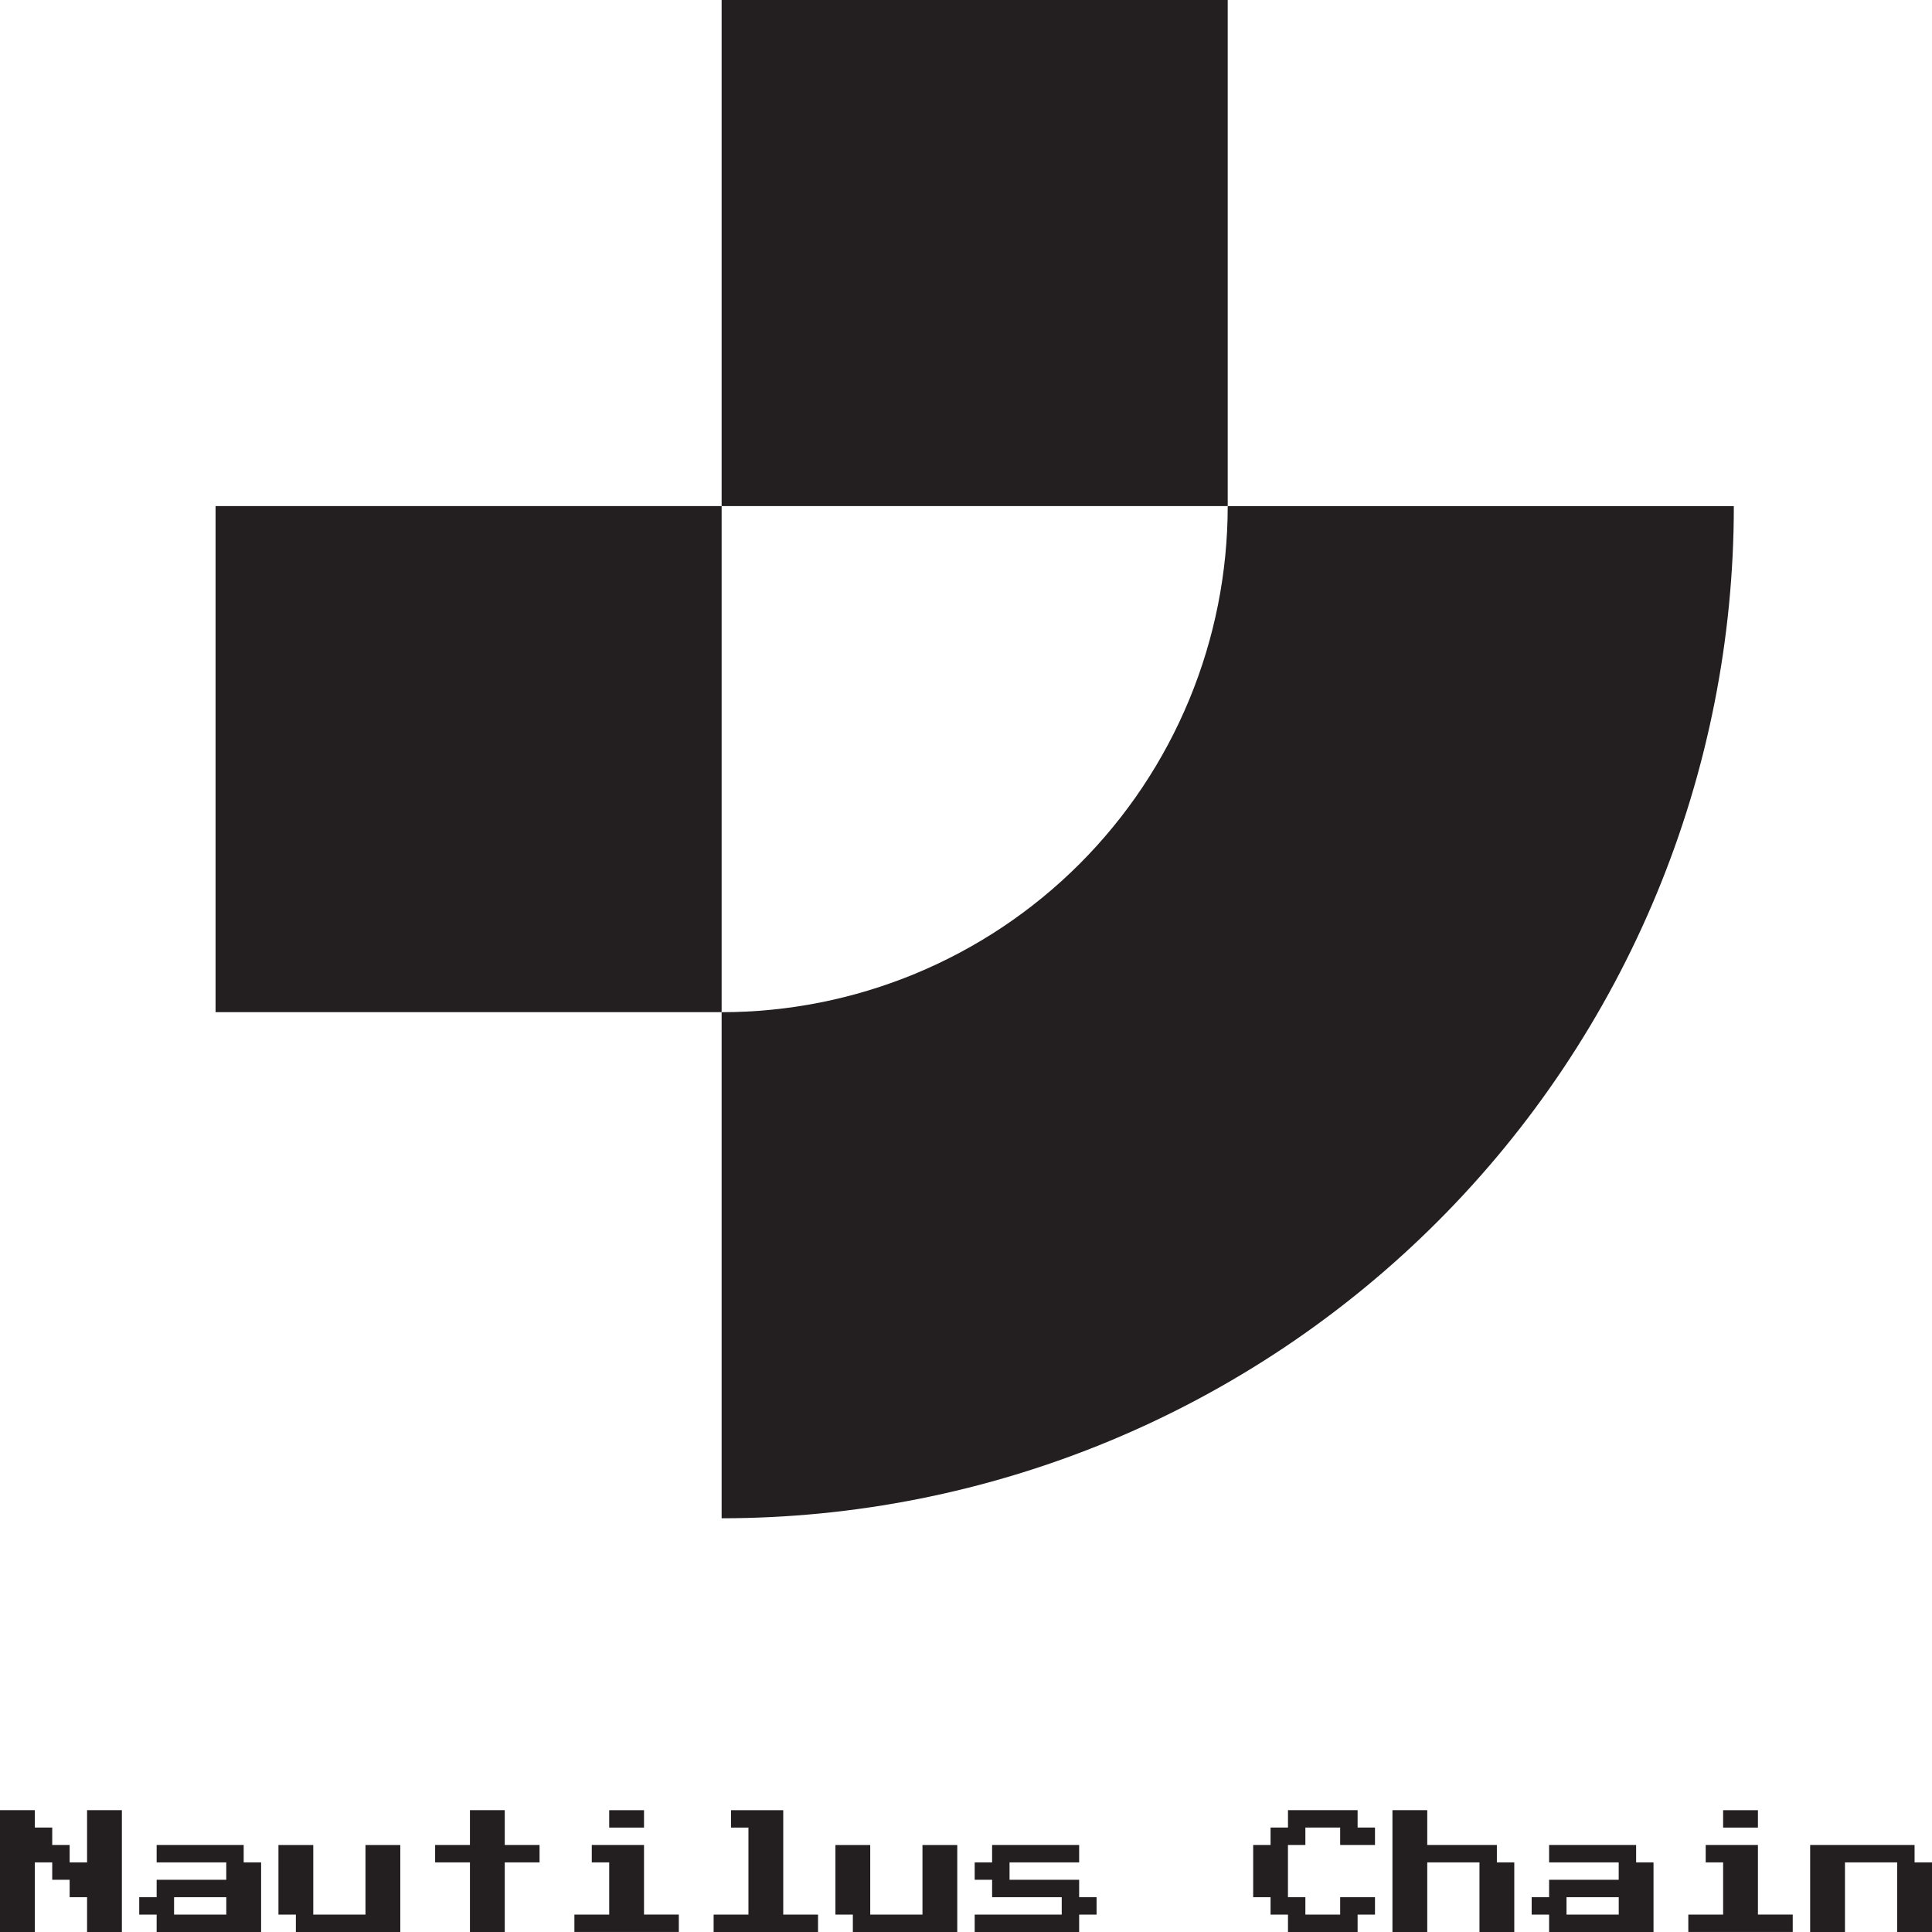
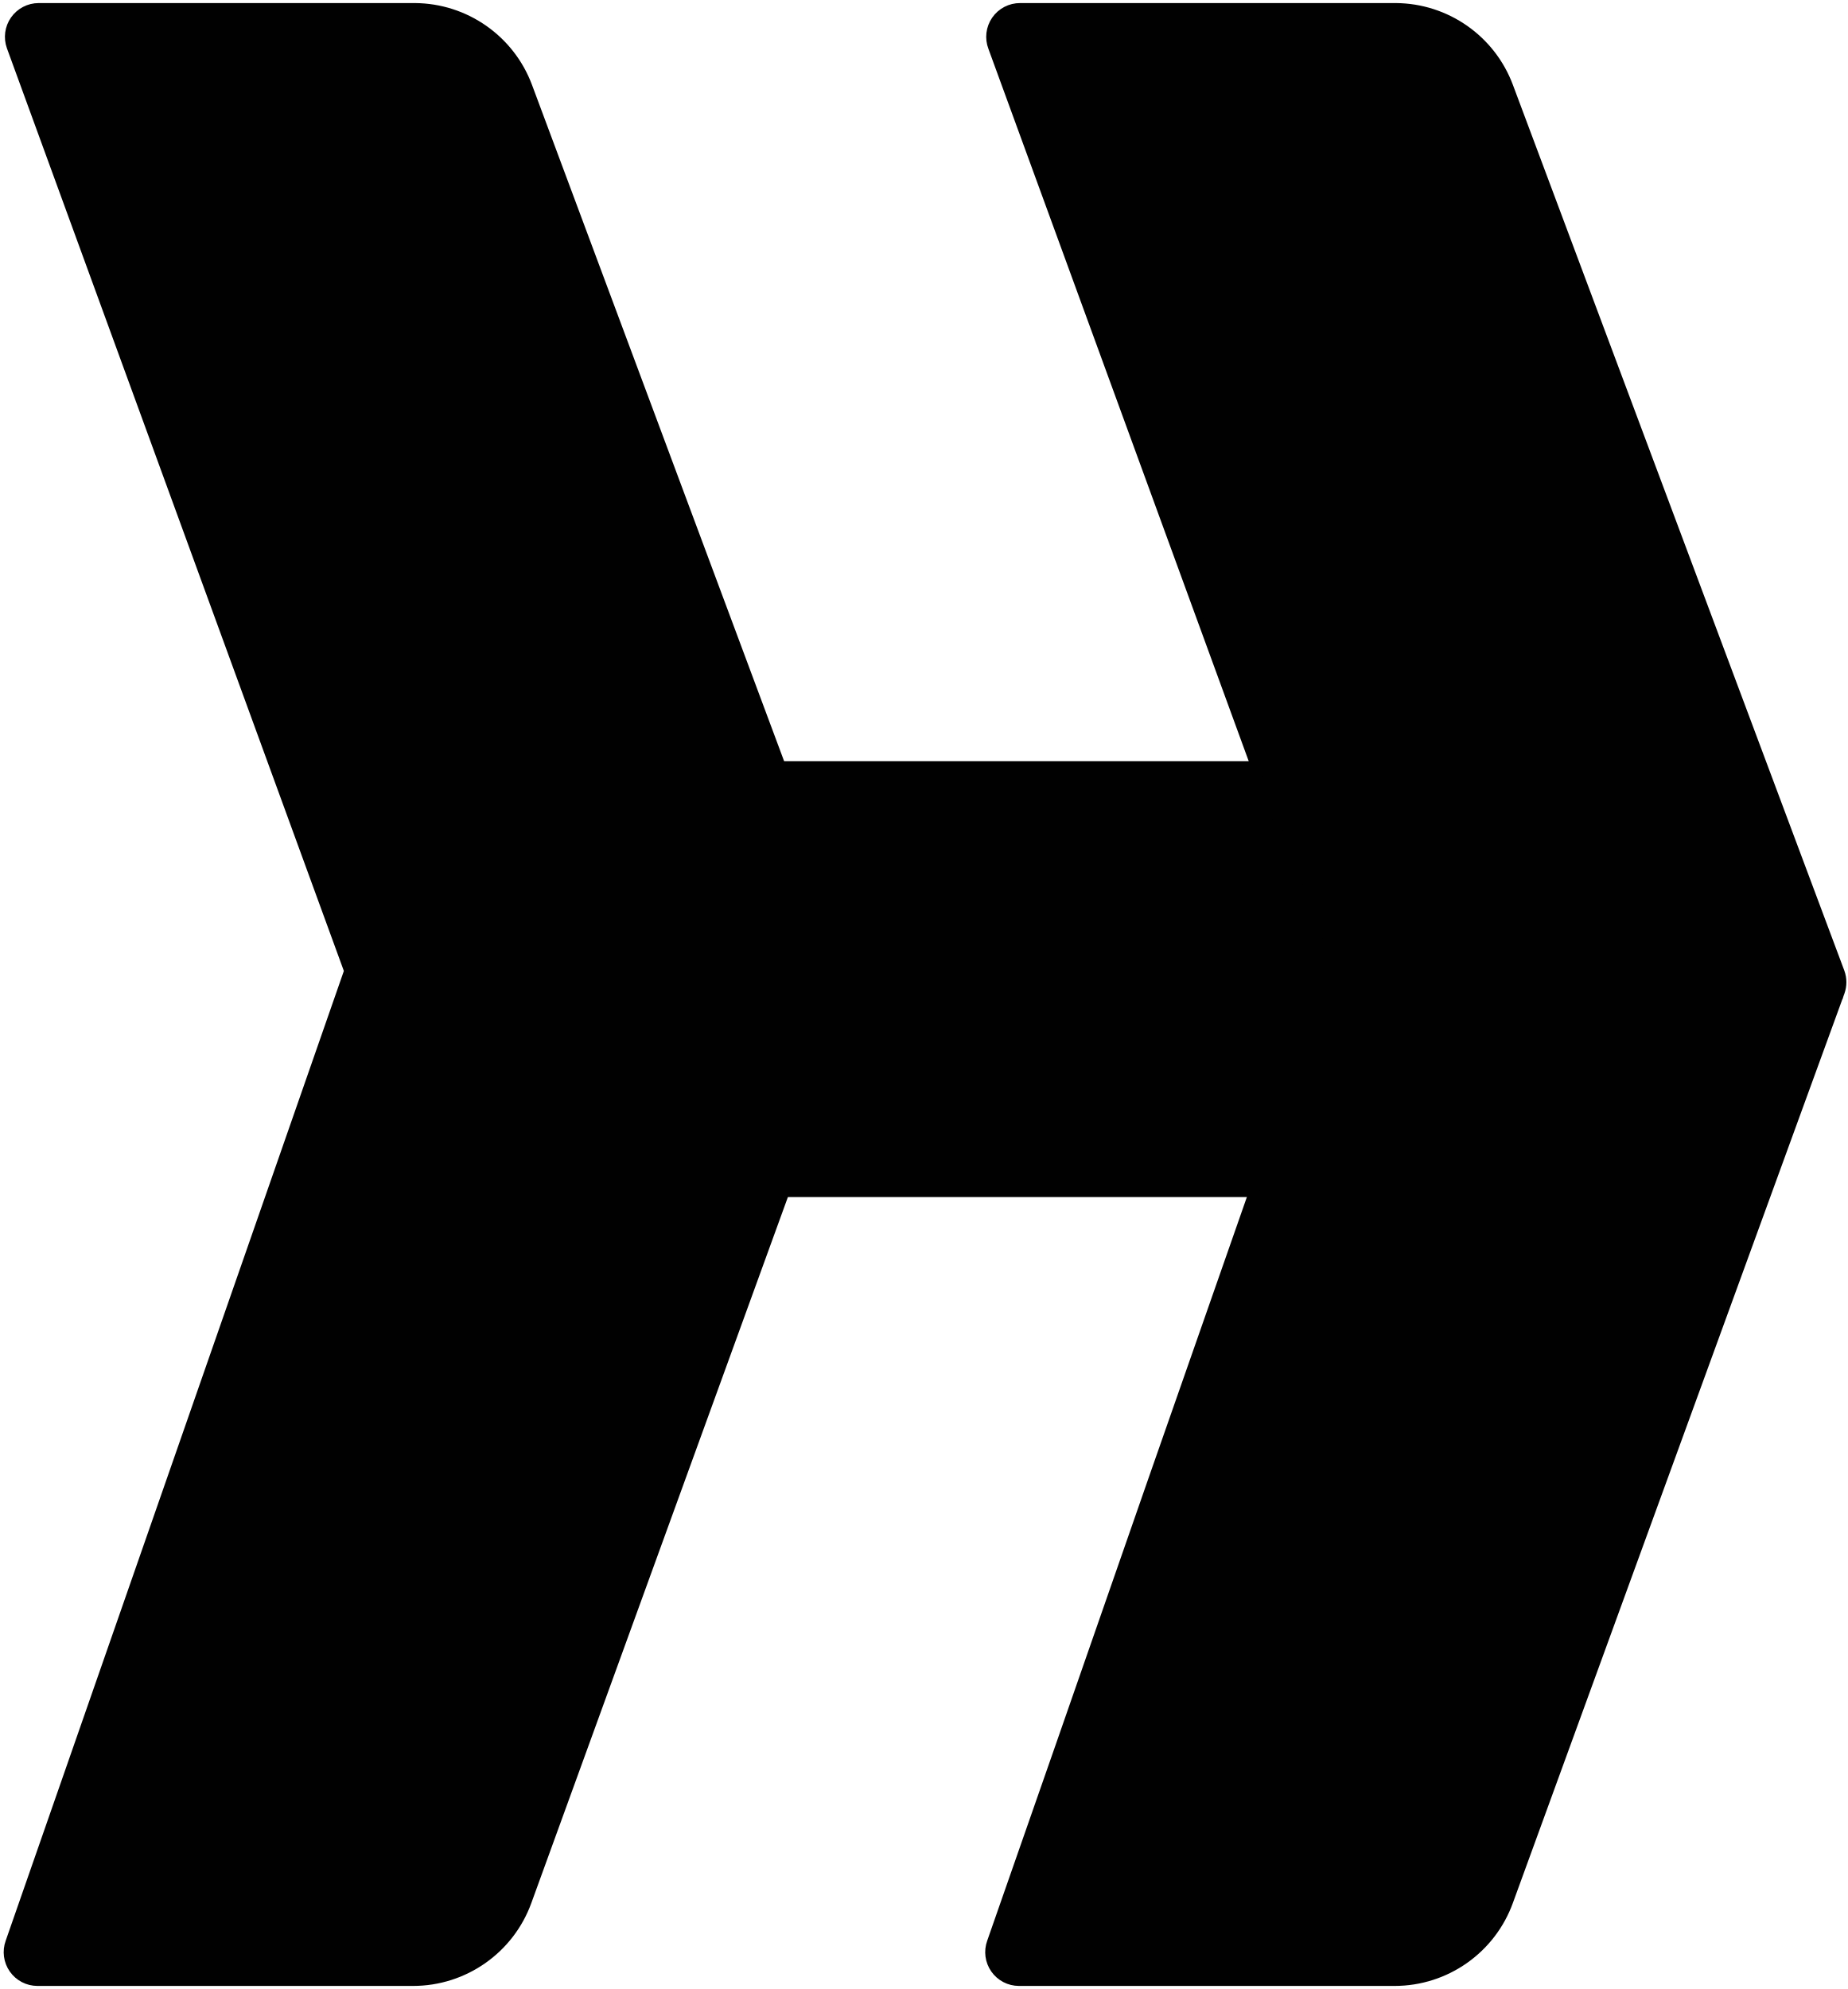
- <svg xmlns="http://www.w3.org/2000/svg" id="Layer_1" data-name="Layer 1" viewBox="0 0 509 509">
-   <defs>
-     <style>
-       .cls-1 {
-         fill: none;
-       }
- 
-       .cls-2 {
-         fill: #231f20;
-       }
-     </style>
-   </defs>
-   <path class="cls-2" d="m456.79,133.33c0,35.02-6.9,69.7-20.3,102.05-13.4,32.35-33.04,61.75-57.81,86.51-24.76,24.76-54.16,44.4-86.51,57.81-32.35,13.4-67.03,20.3-102.05,20.3v-133.33c17.51,0,34.85-3.45,51.02-10.15,16.18-6.7,30.88-16.52,43.26-28.9,12.38-12.38,22.2-27.08,28.9-43.26,6.7-16.18,10.15-33.51,10.15-51.02h133.33Z" />
-   <rect class="cls-2" x="56.79" y="133.33" width="133.33" height="133.33" />
-   <rect class="cls-2" x="190.12" width="133.33" height="133.33" />
-   <path class="cls-2" d="m0,509v-32.1h9.17v4.58h4.59v4.59h4.59v4.59h4.59v-13.76h9.17v32.1h-9.17v-9.17h-4.59v-4.59h-4.59v-4.58h-4.59v18.34H0Z" />
-   <path class="cls-2" d="m41.27,509v-4.58h-4.59v-4.59h4.59v-4.59h18.34v-4.58h-18.34v-4.59h22.93v4.59h4.59v18.34h-27.51Zm4.59-4.58h13.76v-4.59h-13.76v4.59Z" />
-   <path class="cls-2" d="m77.95,509v-4.58h-4.59v-18.34h9.17v18.34h13.76v-18.34h9.17v22.93h-27.51Z" />
-   <path class="cls-2" d="m123.81,509v-18.34h-9.17v-4.59h9.17v-9.17h9.17v9.17h9.17v4.59h-9.17v18.34h-9.17Z" />
-   <path class="cls-2" d="m160.5,481.49v-4.58h9.17v4.58h-9.17Zm-9.17,27.51v-4.58h9.17v-13.76h-4.59v-4.59h13.76v18.34h9.17v4.58h-27.51Z" />
-   <path class="cls-2" d="m188.01,509v-4.58h9.17v-22.93h-4.59v-4.58h13.76v27.51h9.17v4.58h-27.51Z" />
-   <path class="cls-2" d="m224.69,509v-4.58h-4.59v-18.34h9.17v18.34h13.76v-18.34h9.17v22.93h-27.51Z" />
-   <path class="cls-2" d="m256.79,509v-4.58h22.93v-4.59h-18.34v-4.59h-4.59v-4.58h4.59v-4.59h22.93v4.59h-18.34v4.58h18.34v4.59h4.59v4.59h-4.59v4.58h-27.51Z" />
-   <path class="cls-2" d="m339.33,509v-4.58h-4.59v-4.59h-4.58v-13.76h4.58v-4.59h4.59v-4.58h18.34v4.58h4.58v4.59h-9.17v-4.59h-9.17v4.59h-4.59v13.76h4.59v4.59h9.17v-4.59h9.17v4.59h-4.58v4.58h-18.34Z" />
-   <path class="cls-2" d="m366.85,509v-32.1h9.17v9.17h18.34v4.59h4.59v18.34h-9.17v-18.34h-13.76v18.34h-9.17Z" />
-   <path class="cls-2" d="m408.12,509v-4.58h-4.59v-4.59h4.59v-4.59h18.34v-4.58h-18.34v-4.59h22.93v4.59h4.58v18.34h-27.51Zm4.59-4.58h13.76v-4.59h-13.76v4.59Z" />
-   <path class="cls-2" d="m453.97,481.49v-4.58h9.17v4.58h-9.17Zm-9.17,27.51v-4.58h9.17v-13.76h-4.59v-4.59h13.76v18.34h9.17v4.58h-27.51Z" />
-   <path class="cls-2" d="m476.9,509v-22.93h27.51v4.59h4.59v18.34h-9.17v-18.34h-13.76v18.34h-9.17Z" />
-   <rect class="cls-1" width="509" height="509" />
+ <svg xmlns="http://www.w3.org/2000/svg" fill="none" viewBox="0 0 301 324">
+   <path d="M166.2 1h61.2A20 20 0 0 1 246 14L300 158.3a5 5 0 0 1 0 3.4l-.3.9L246 309.8a20 20 0 0 1-18.8 13.2H166a5 5 0 0 1-4.7-6.6l55.2-158.1-55-150.6a5 5 0 0 1 4.7-6.7Z" fill="#010101" />
+   <path d="M6.3 1h61.3a20 20 0 0 1 18.7 13L140 158.3a5 5 0 0 1 0 3.4l-.3.9-53.5 147.2A20 20 0 0 1 67.4 323H6.2a5 5 0 0 1-4.7-6.6l55.2-158.1L1.7 7.7A5 5 0 0 1 6.2 1Z" fill="#010101" />
+   <path d="m216.5 158.3-55-150.6a5 5 0 0 1 4.7-6.7h61.2A20 20 0 0 1 246 14L300 158.3a5 5 0 0 1 0 3.4L246 309.8a20 20 0 0 1-18.8 13.2H166a5 5 0 0 1-4.7-6.6l26.4-75.8 28.8-82.3Zm0 0-55 158a5 5 0 0 0 4.7 6.7h61m-10.7-164.7-55-150.5a5 5 0 0 1 4.7-6.8h61.2m-10.9 157.3-55.2 158a5 5 0 0 0 4.7 6.7h61.3m-10.8-164.7-55-150.6a5 5 0 0 1 4.7-6.7h61.2m0 0A20 20 0 0 1 246 14L300 158.3m0 0a5 5 0 0 1 0 3.4m0-3.4v2.5a5 5 0 0 1-.3 1.8m.3-.9L246 309.8m53.8-148-.3.8M246 309.8a20 20 0 0 1-18.8 13.2m18.8-13.2 53.5-147.2m-243-4.3-55.1 158a5 5 0 0 0 4.7 6.7h61.2a20 20 0 0 0 18.8-13.2l53.5-147.2.4-.9a5 5 0 0 0 0-3.4L86.2 14A20 20 0 0 0 67.6 1H6.3a5 5 0 0 0-4.7 6.7l55 150.6Z" stroke="#010101" />
+   <path d="M204.5 124.5H128v70h76.5l12.5-36-12.5-34Z" fill="#010101" stroke="#010101" />
</svg>
